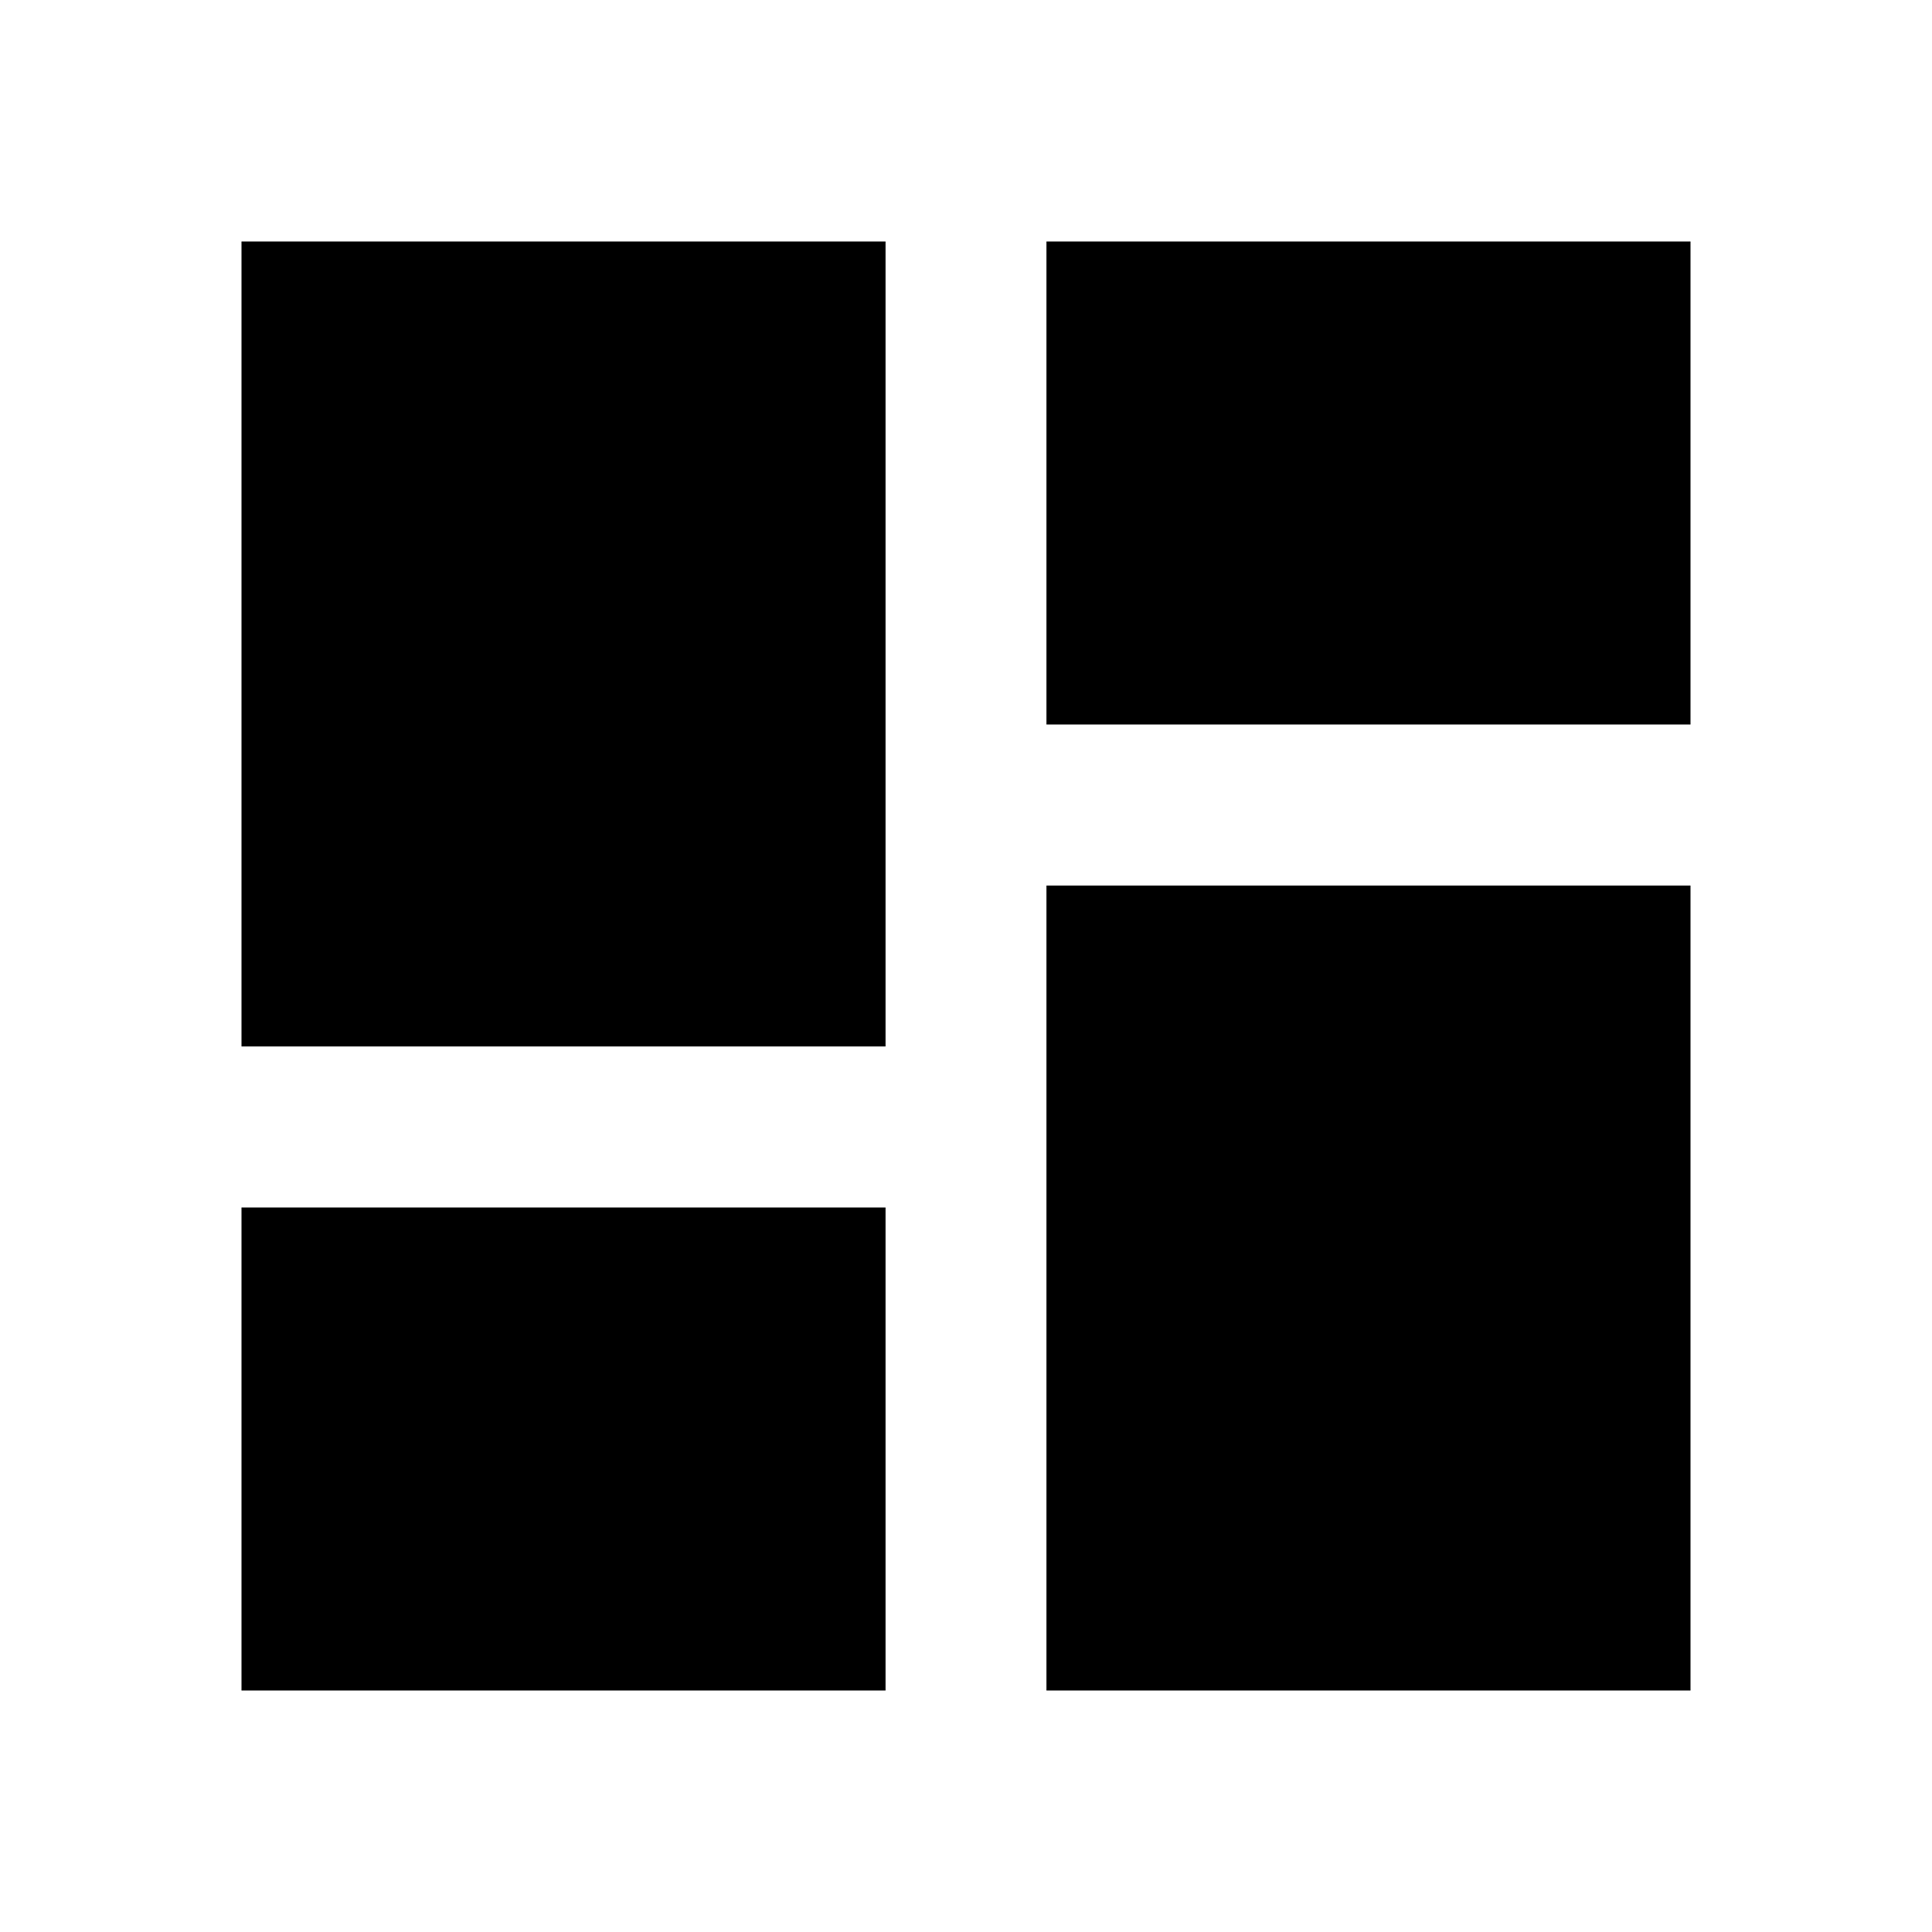
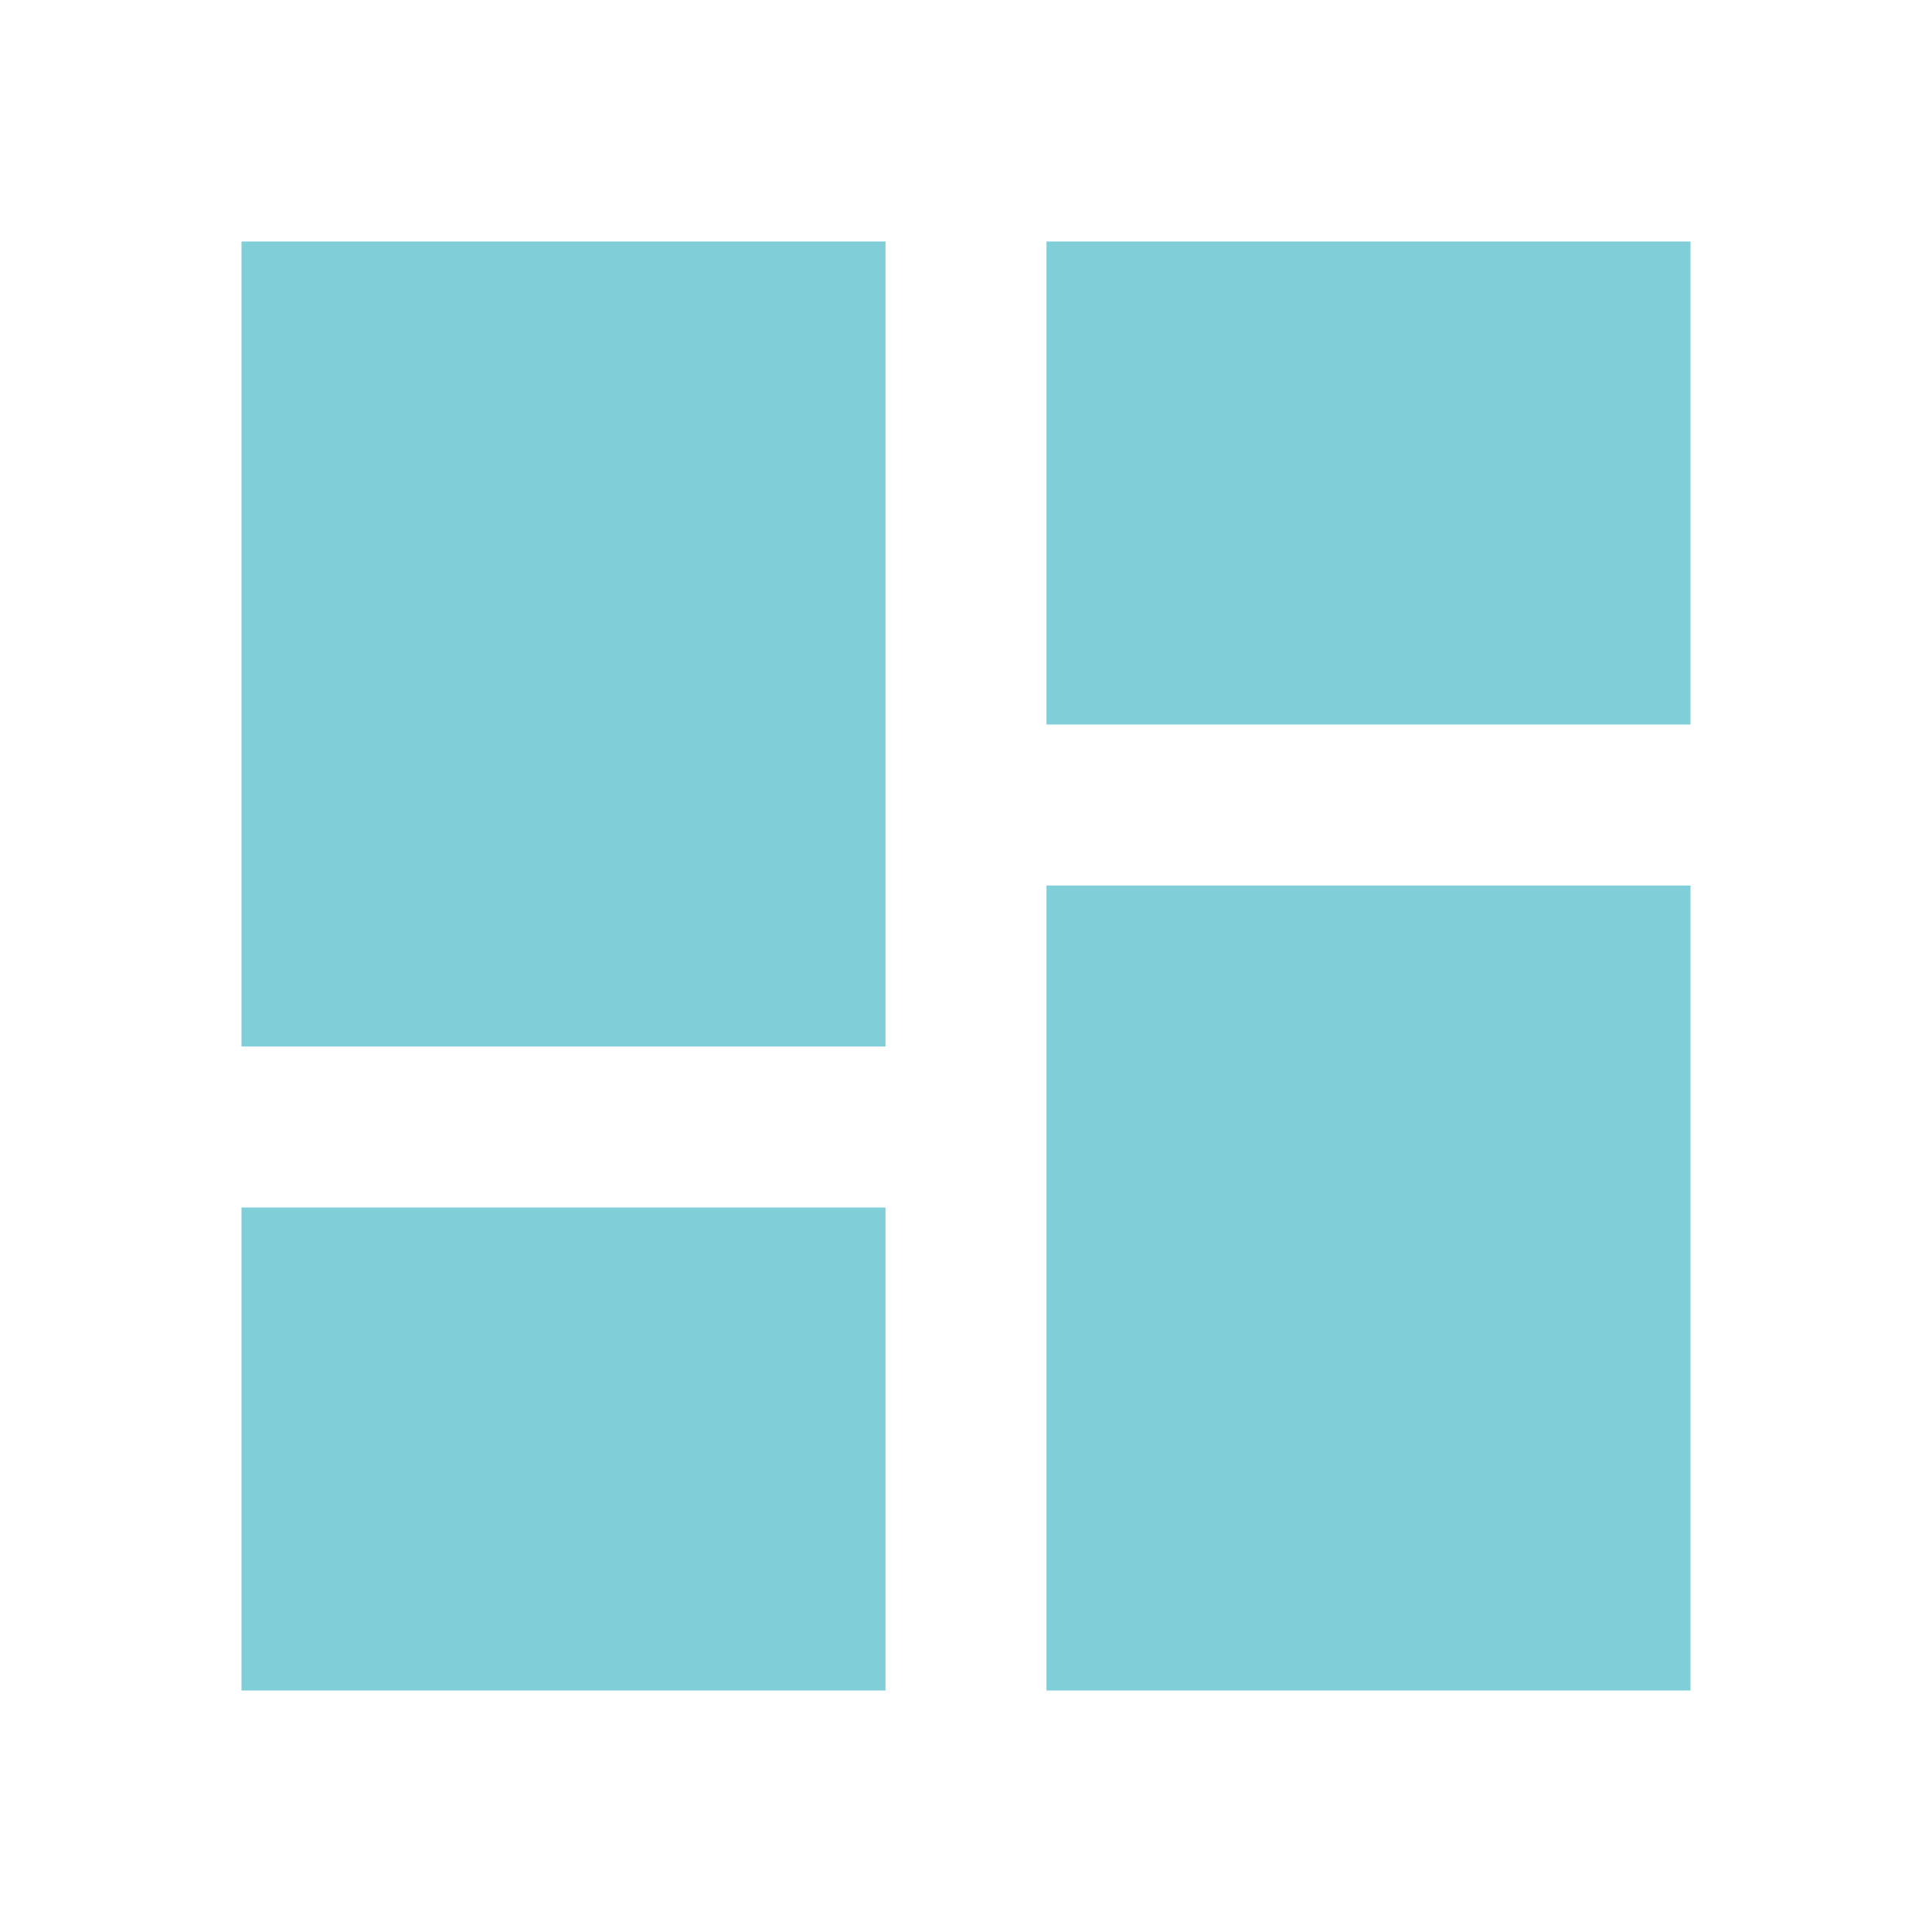
- <svg xmlns="http://www.w3.org/2000/svg" width="24" height="24" viewBox="0 0 24 24">
+ <svg xmlns="http://www.w3.org/2000/svg" width="24" height="24" viewBox="0 0 24 24" fill="#80CED7">
  <path d="M0 0h24v24H0z" fill="none" />
  <path d="M3 13h8V3H3v10zm0 8h8v-6H3v6zm10 0h8V11h-8v10zm0-18v6h8V3h-8z" />
</svg>
